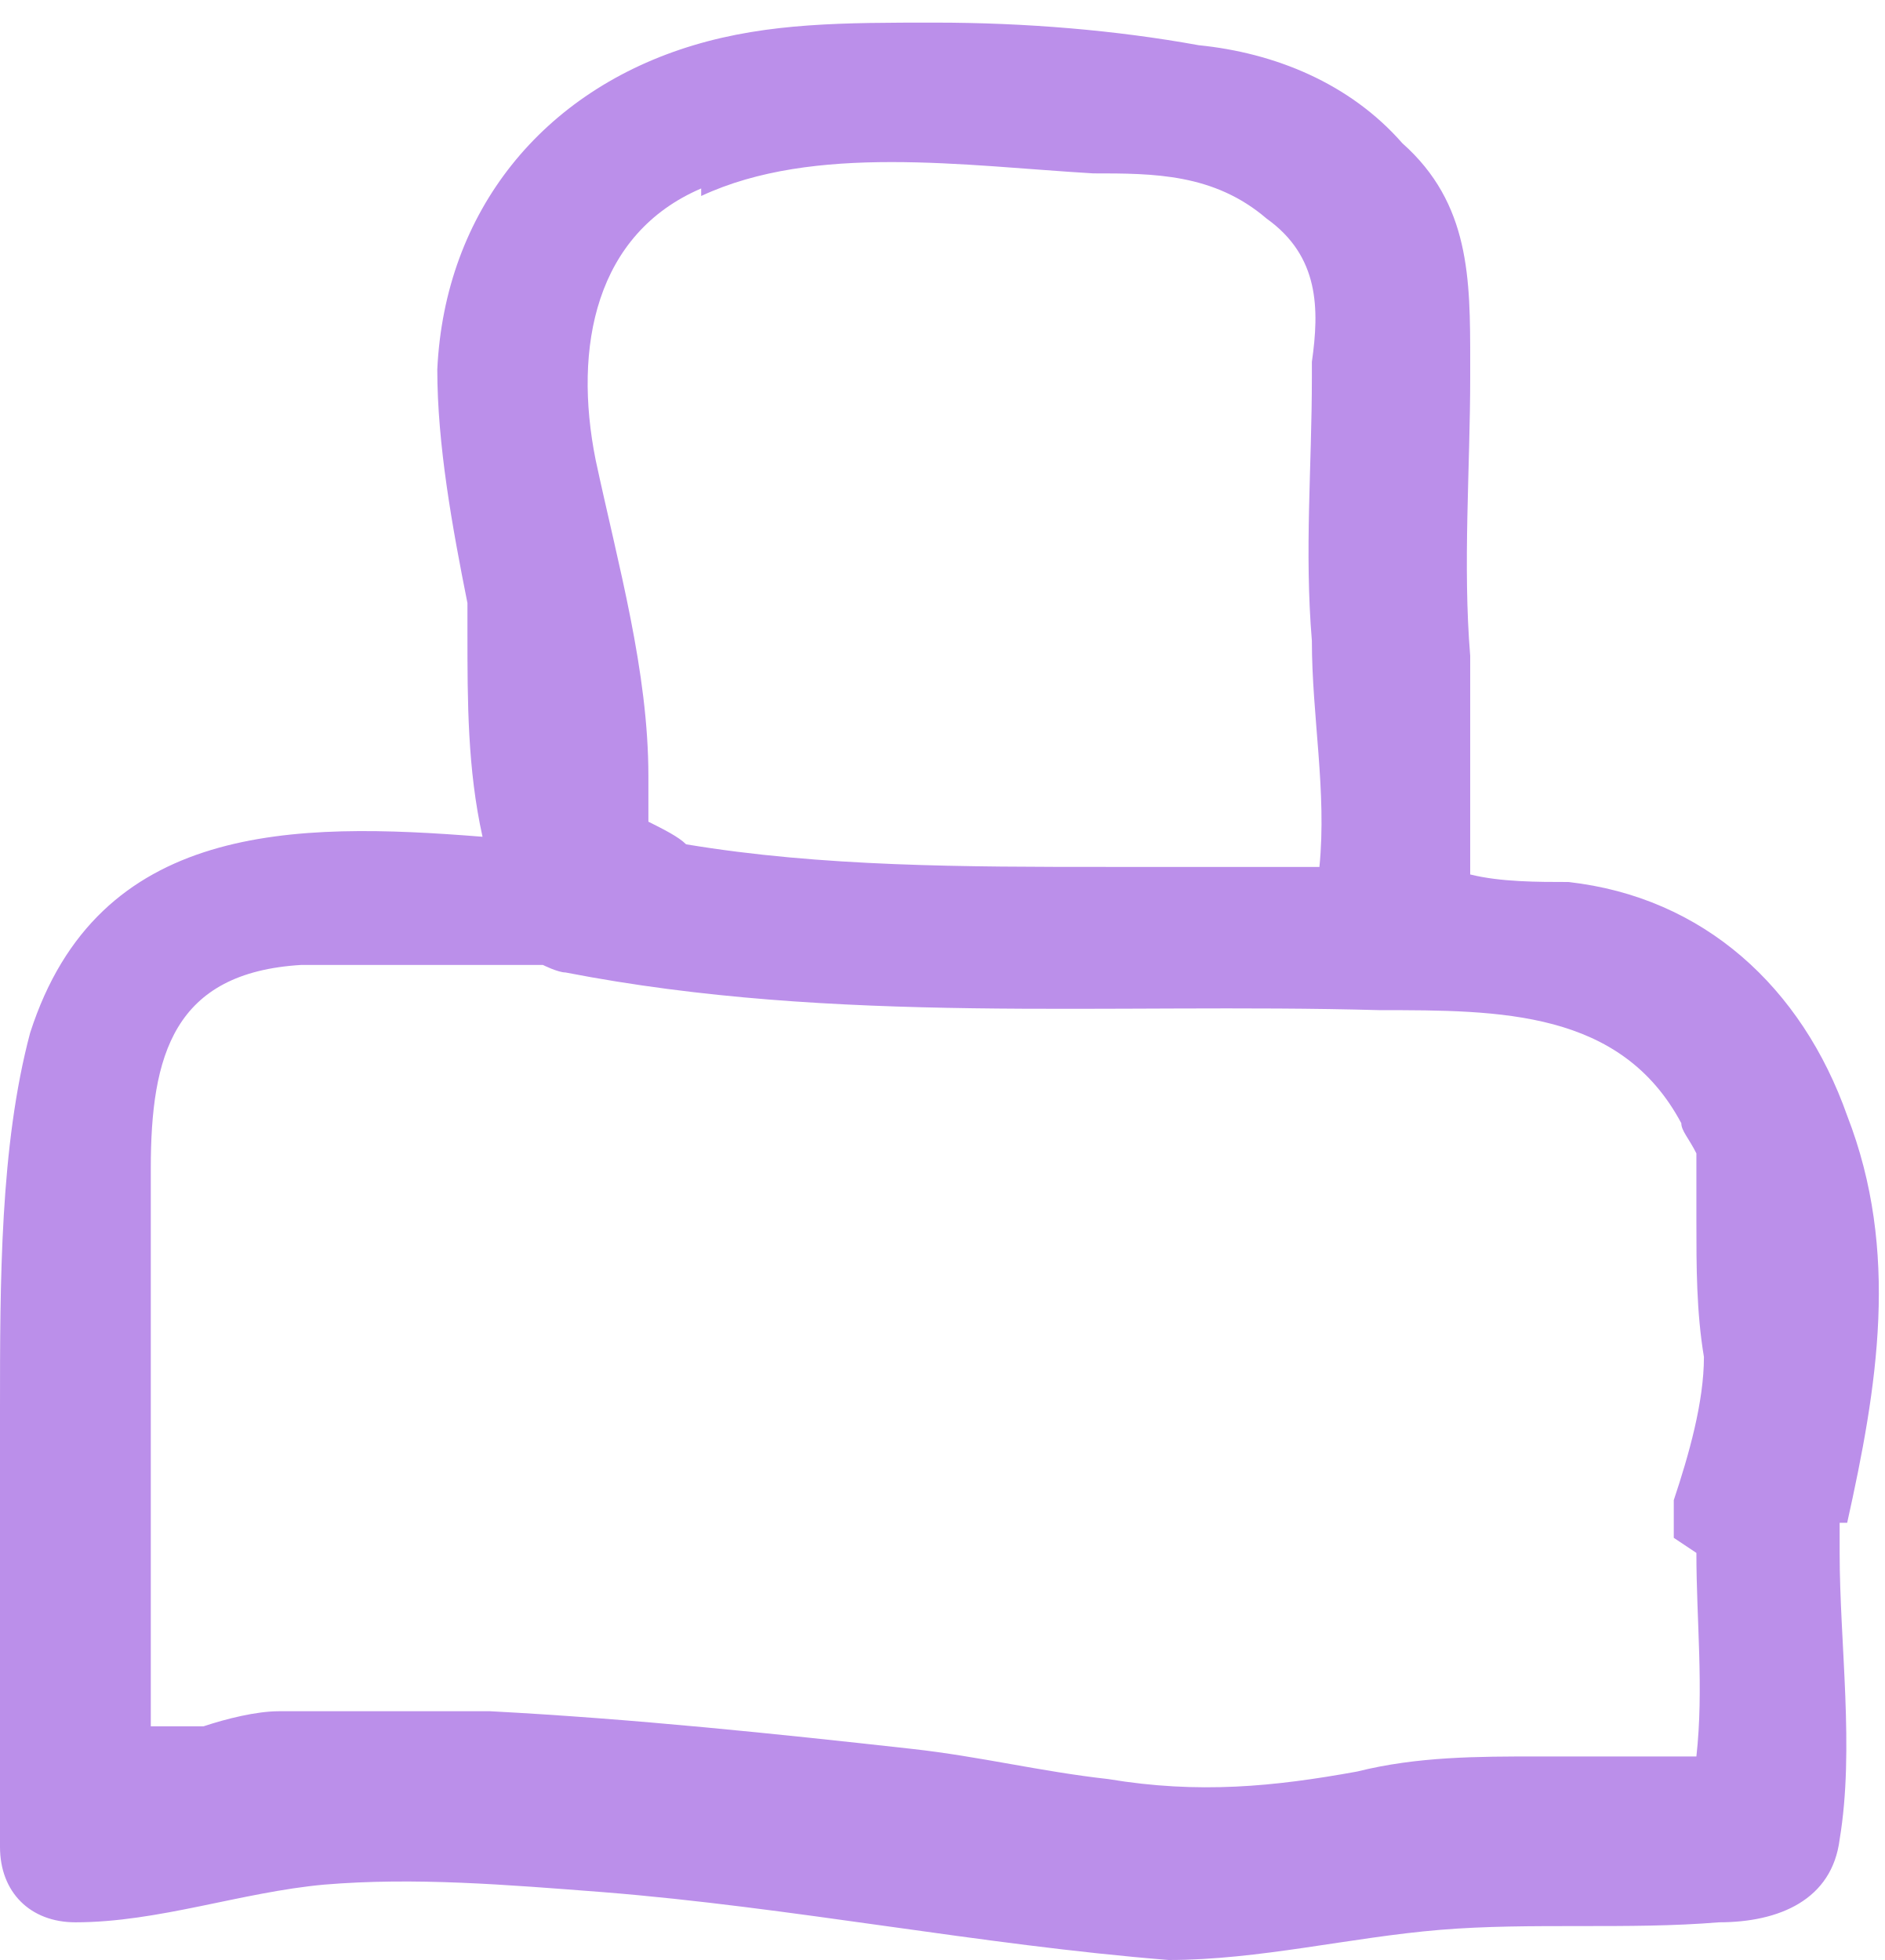
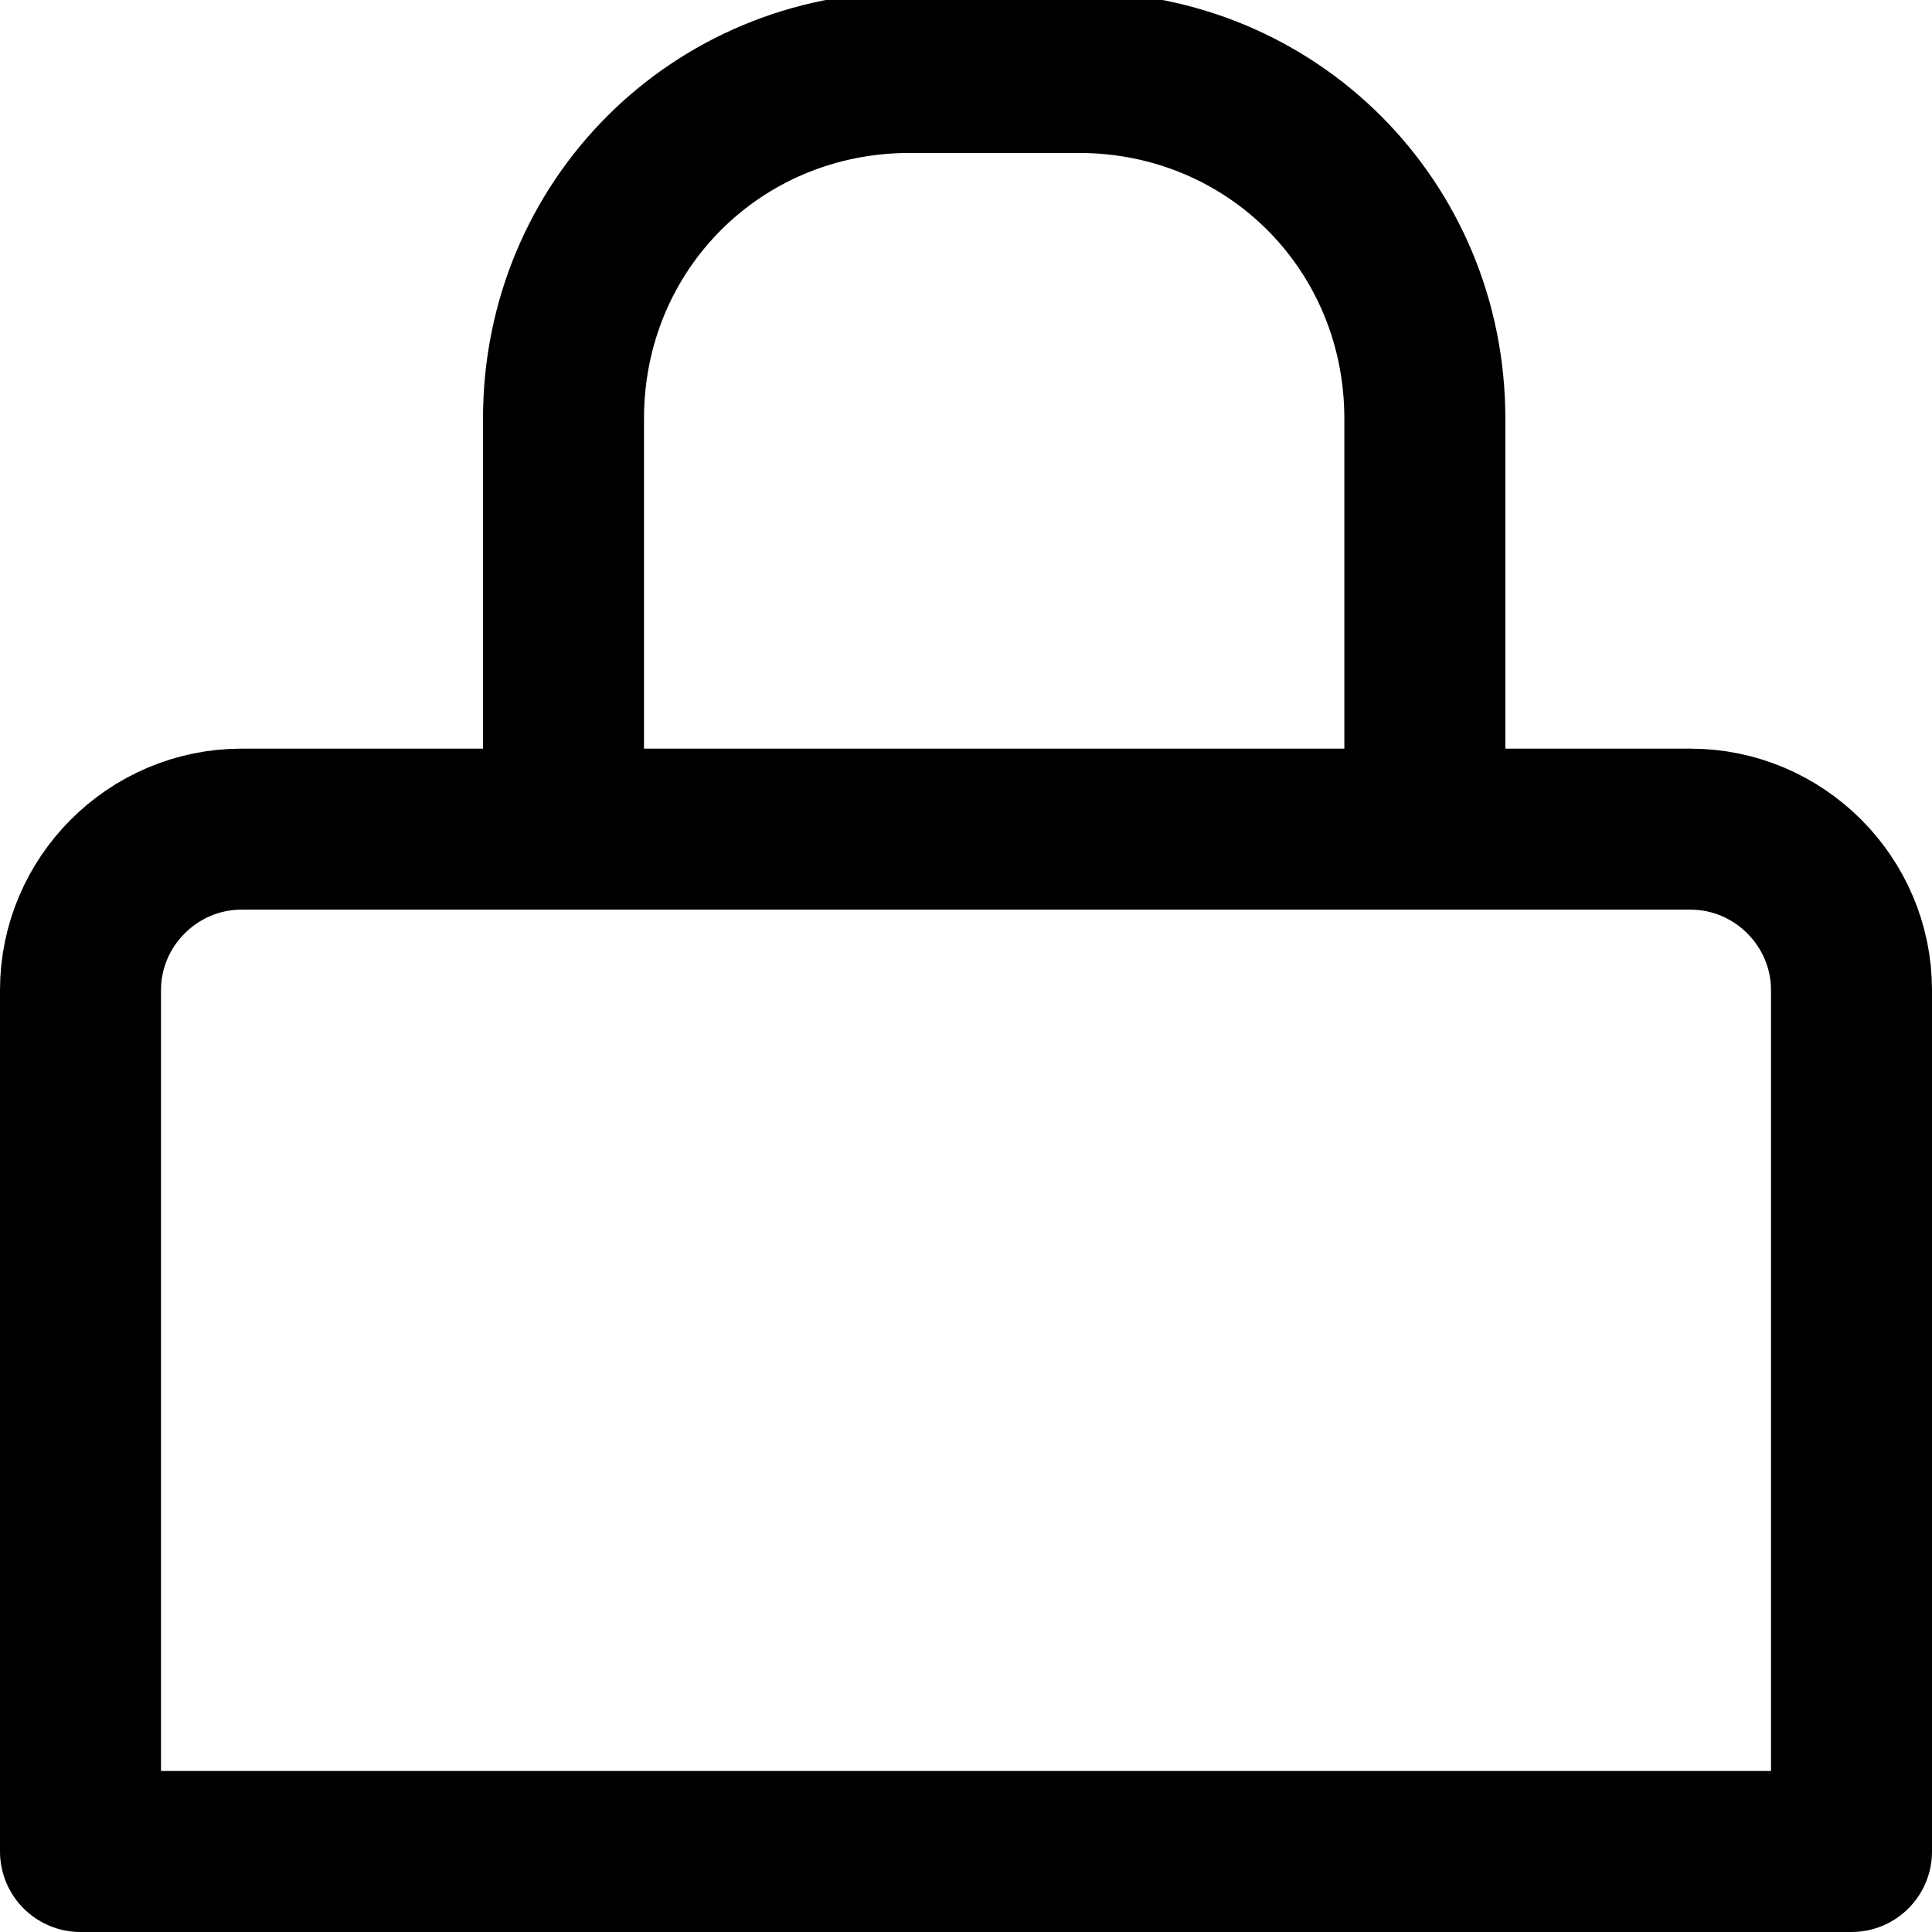
- <svg xmlns="http://www.w3.org/2000/svg" id="Layer_1" version="1.1" viewBox="0 0 25 26">
+ <svg xmlns="http://www.w3.org/2000/svg" id="Layer_1" version="1.1" viewBox="0 0 24 24">
  <defs>
    <style>
      .st0 {
-         fill: #bb8fea;
+         fill: none;
+         stroke: #000;
+         stroke-linecap: round;
+         stroke-linejoin: round;
+         stroke-width: 2px;
      }
    </style>
  </defs>
-   <path class="st0" d="M24.5,20.2c.4-1.8.7-3.6,0-5.4-.6-1.7-1.9-2.9-3.7-3.1-.4,0-.9,0-1.3-.1v-2.9c-.1-1.2,0-2.5,0-3.7v-.2c0-1.1,0-2.1-.9-2.9-.7-.8-1.7-1.2-2.7-1.3-1.1-.2-2.3-.3-3.5-.3s-2.2,0-3.2.3c-2,.6-3.3,2.2-3.4,4.3,0,1,.2,2.1.4,3.1v.4c0,.9,0,1.8.2,2.7-2.5-.2-5.1-.2-6,2.6C0,15.2,0,17,0,18.7v5.8C0,25.1.4,25.5,1,25.5c1.1,0,2.2-.4,3.3-.5,1.2-.1,2.4,0,3.7.1,2.5.2,5,.7,7.5.9,1.2,0,2.4-.3,3.6-.4,1.2-.1,2.5,0,3.7-.1.8,0,1.5-.3,1.6-1.1.2-1.2,0-2.6,0-3.8h0c0-.1,0-.4,0-.4ZM9.3,2.6c1.5-.7,3.5-.4,5.2-.3.8,0,1.6,0,2.3.6.7.5.7,1.2.6,1.9v.2c0,1.2-.1,2.3,0,3.5,0,1,.2,2,.1,3h-2.8c-1.9,0-3.8,0-5.6-.3-.1-.1-.3-.2-.5-.3h0v-.6h0c0-1.4-.4-2.8-.7-4.2-.3-1.5,0-3,1.4-3.6h0ZM22.5,20.6c0,.9.1,1.8,0,2.7h-2.1c-.8,0-1.6,0-2.4.2-1.1.2-2.1.3-3.3.1-.9-.1-1.7-.3-2.6-.4-1.8-.2-3.7-.4-5.6-.5h-2.8c-.3,0-.7.1-1,.2h-.7v-7.4c0-1.5.3-2.6,2-2.7h3.2s.2.1.3.1c3.6.7,7.2.4,10.8.5,1.6,0,3.2,0,4,1.5,0,.1.1.2.2.4v.9c0,.6,0,1.2.1,1.8,0,.6-.2,1.3-.4,1.9v.5l.3.2Z" />
+   <path class="st0" d="M3,10.3h18c1.1,0,2,.9,2,2v10.7H1v-10.7c0-1.1.9-2,2-2Z" />
+   <path class="st0" d="M7,9.9v-4.7c0-2.4,1.9-4.3,4.3-4.3h2.1c2.4,0,4.3,1.9,4.3,4.3h0v4.7" />
</svg>
